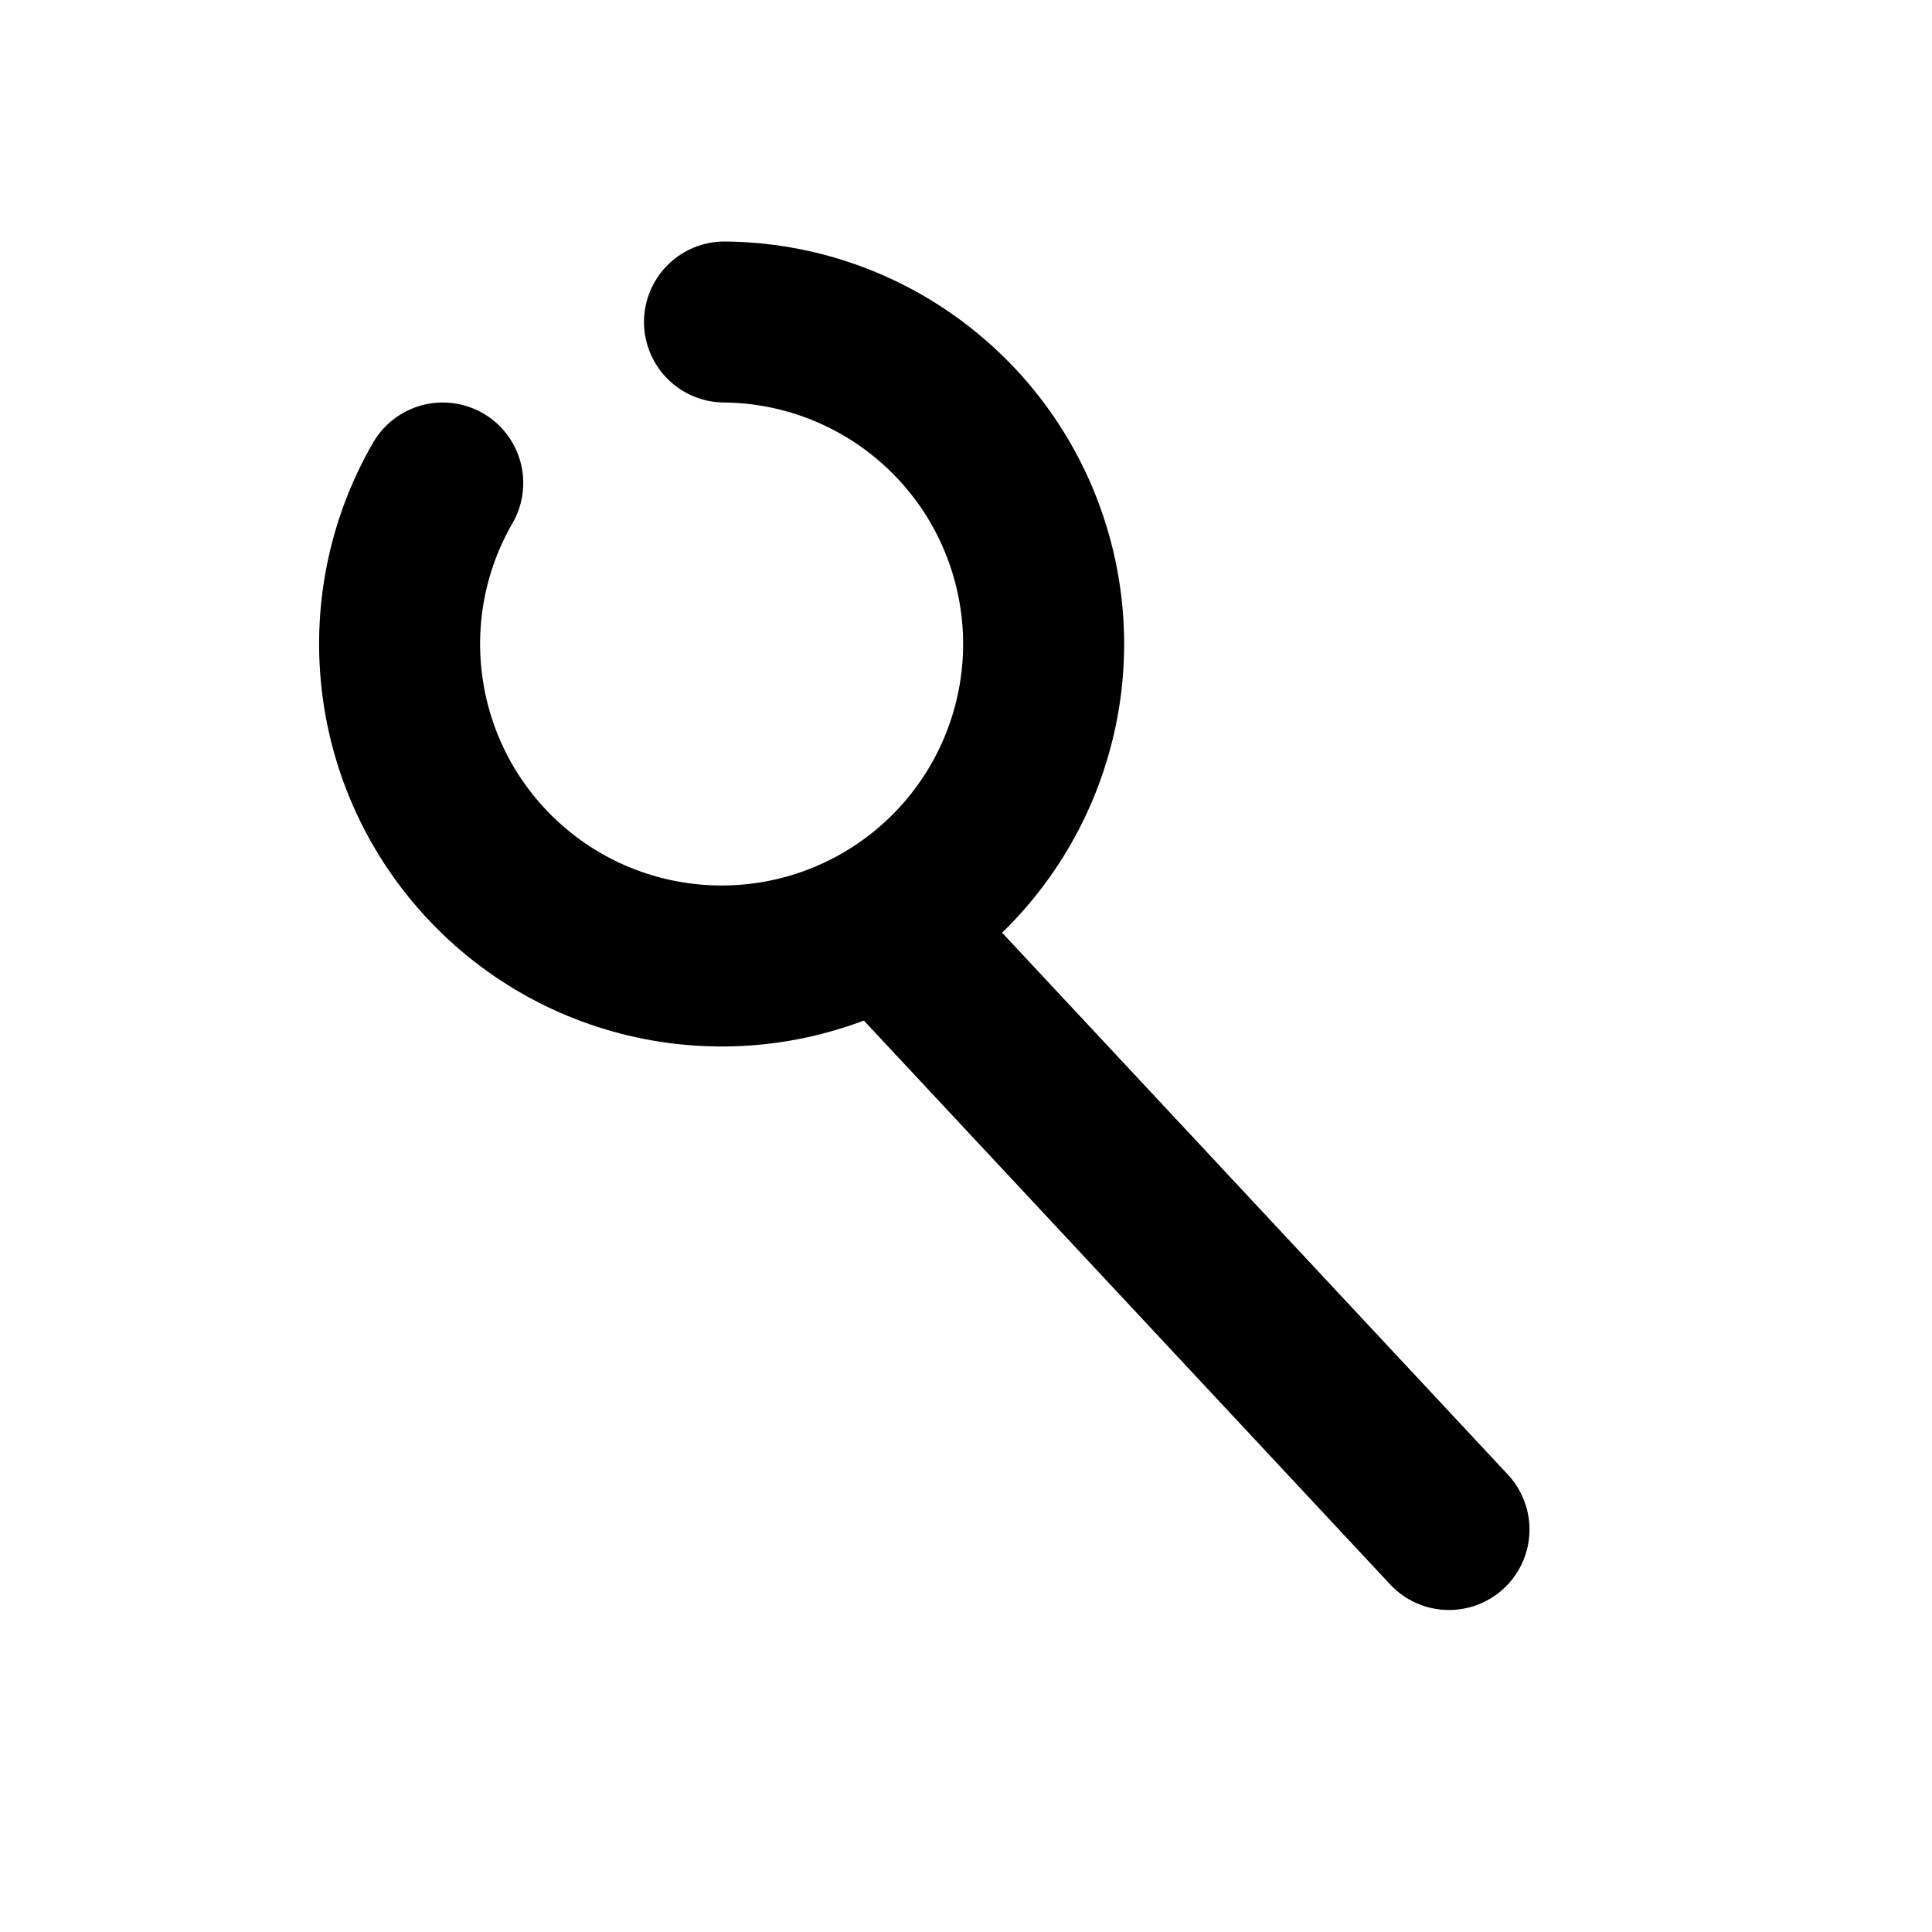
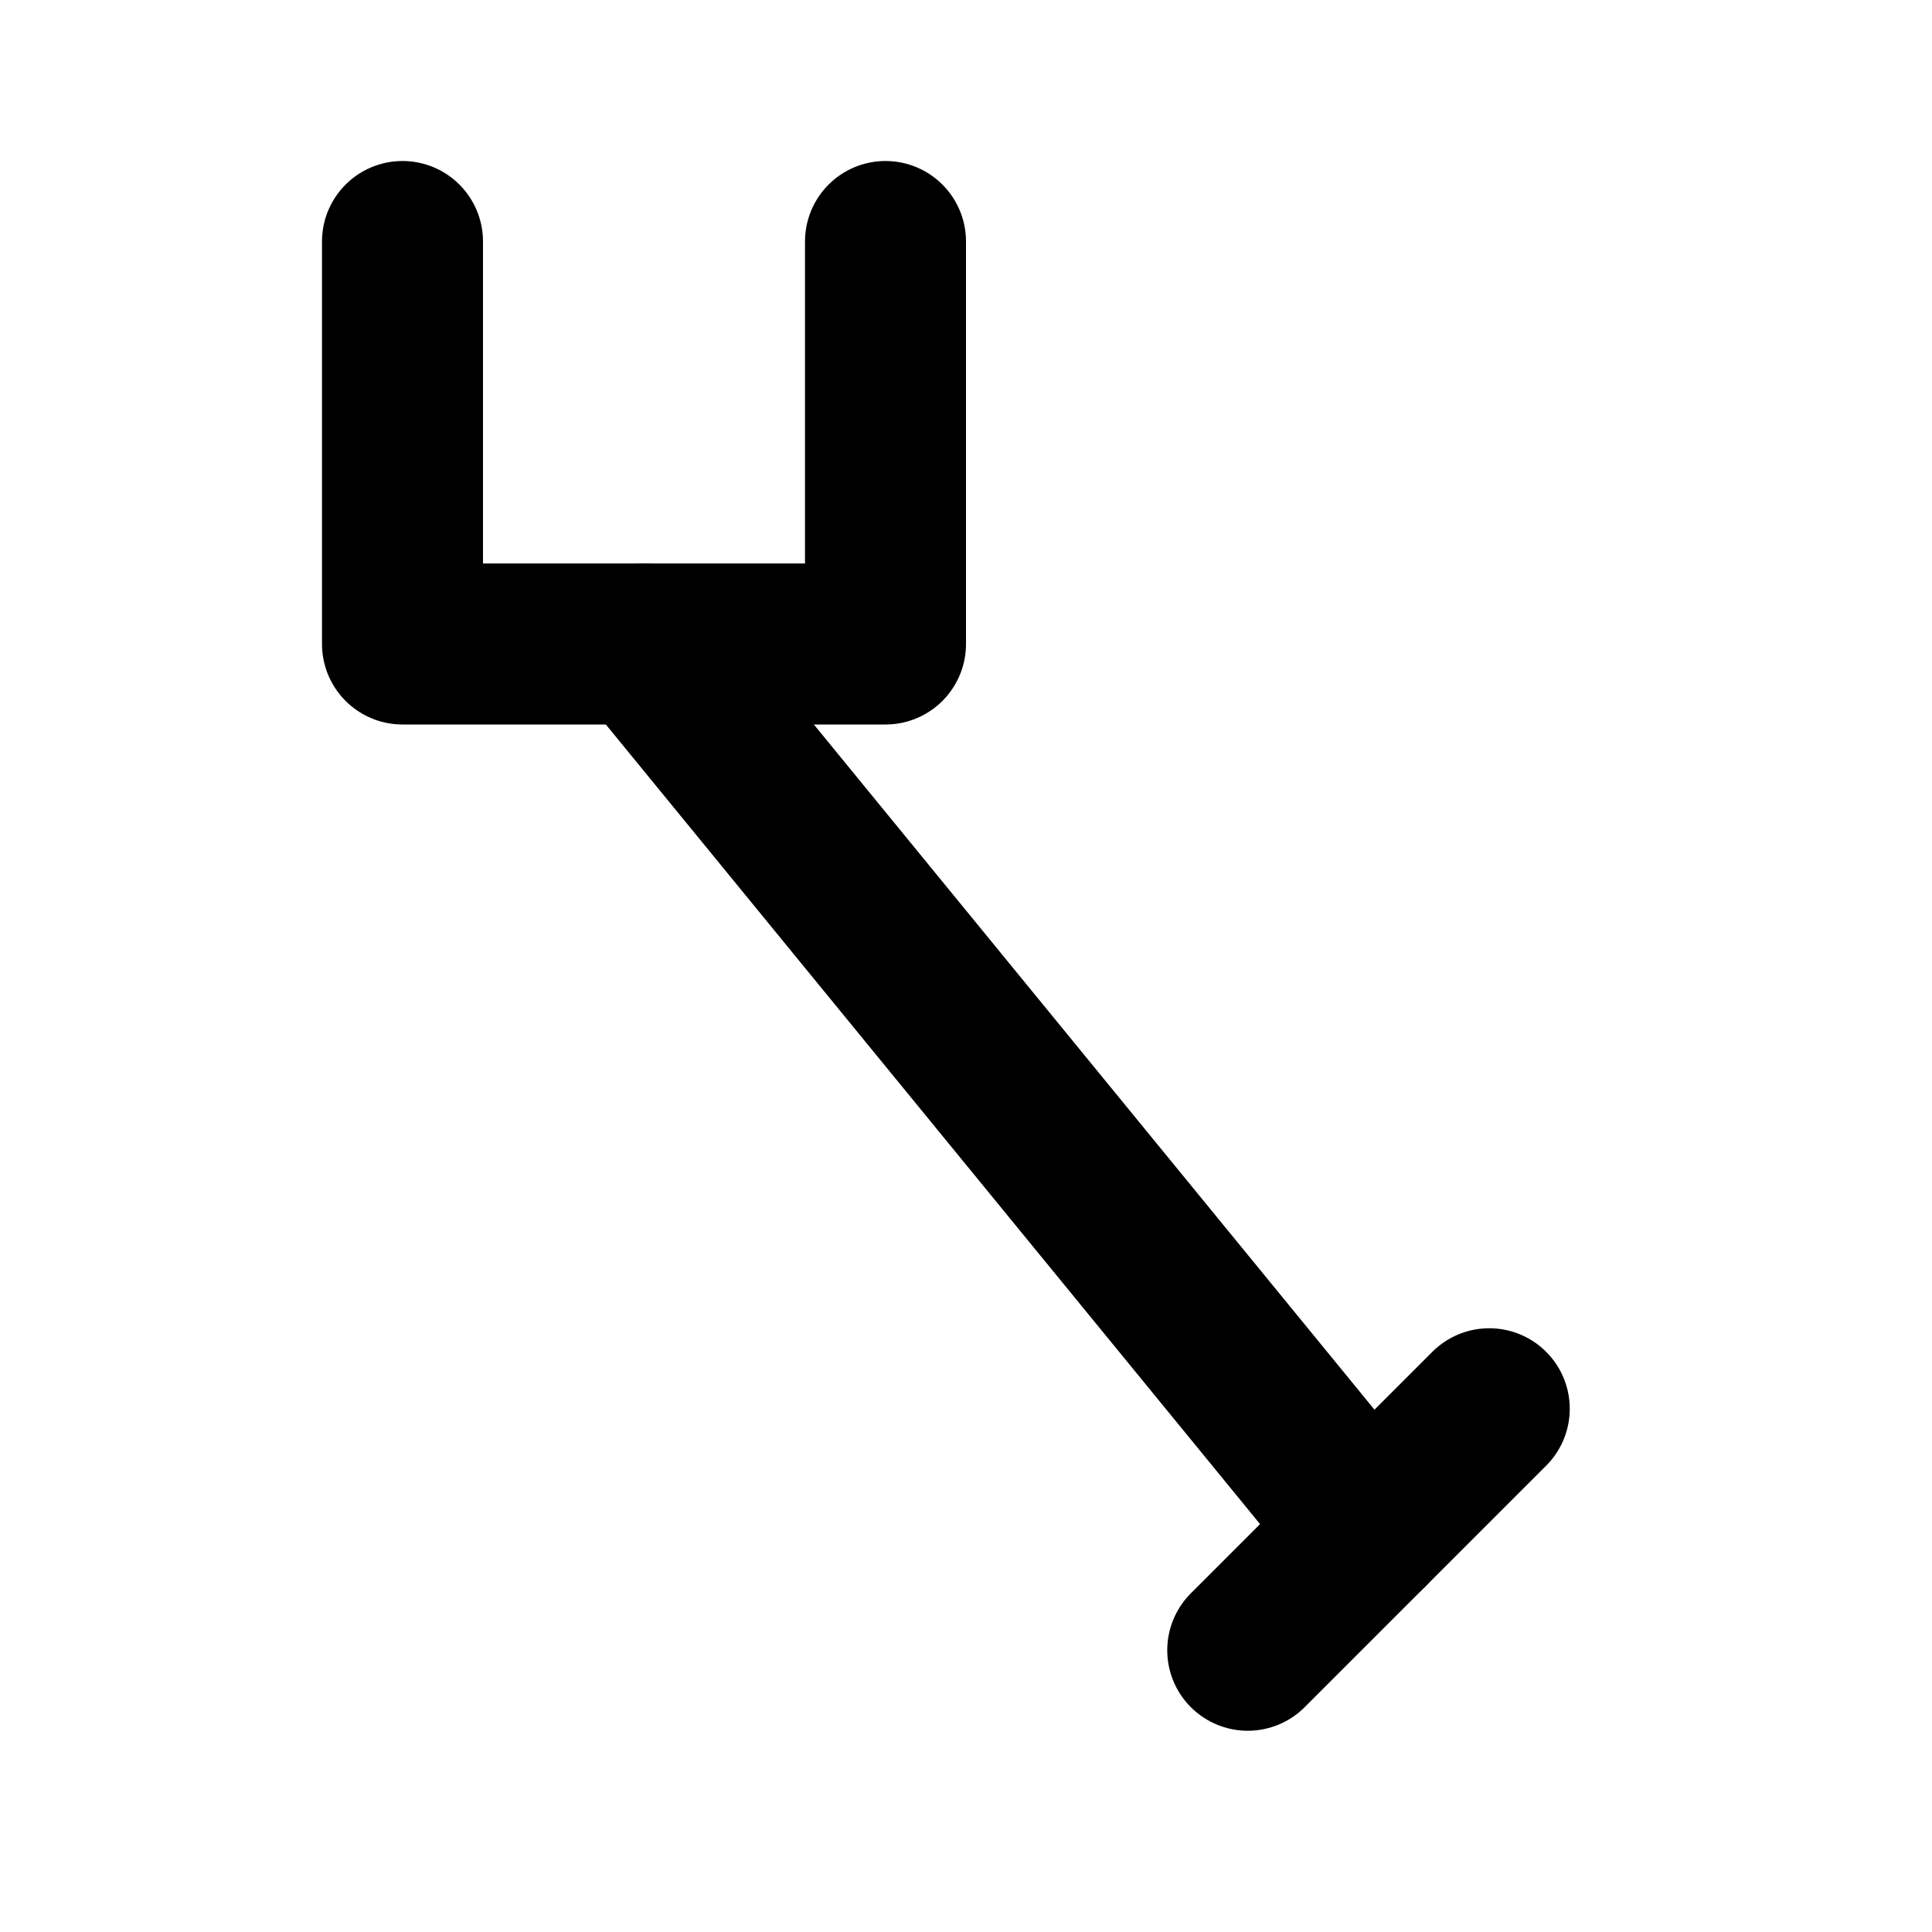
<svg xmlns="http://www.w3.org/2000/svg" viewBox="0 0 24 24" fill="none" stroke="currentColor" stroke-width="2" stroke-linecap="round" stroke-linejoin="round">
-   <path d="M5.5 6A4 4 0 1 0 9 4" />
-   <path d="M11 11.5L18 19" />
+   <path d="M5 3L5 8L11 8L11 3" />
+   <path d="M8 8L17 19" />
+   <path d="M15.5 20.5L18.5 17.5" />
</svg>
